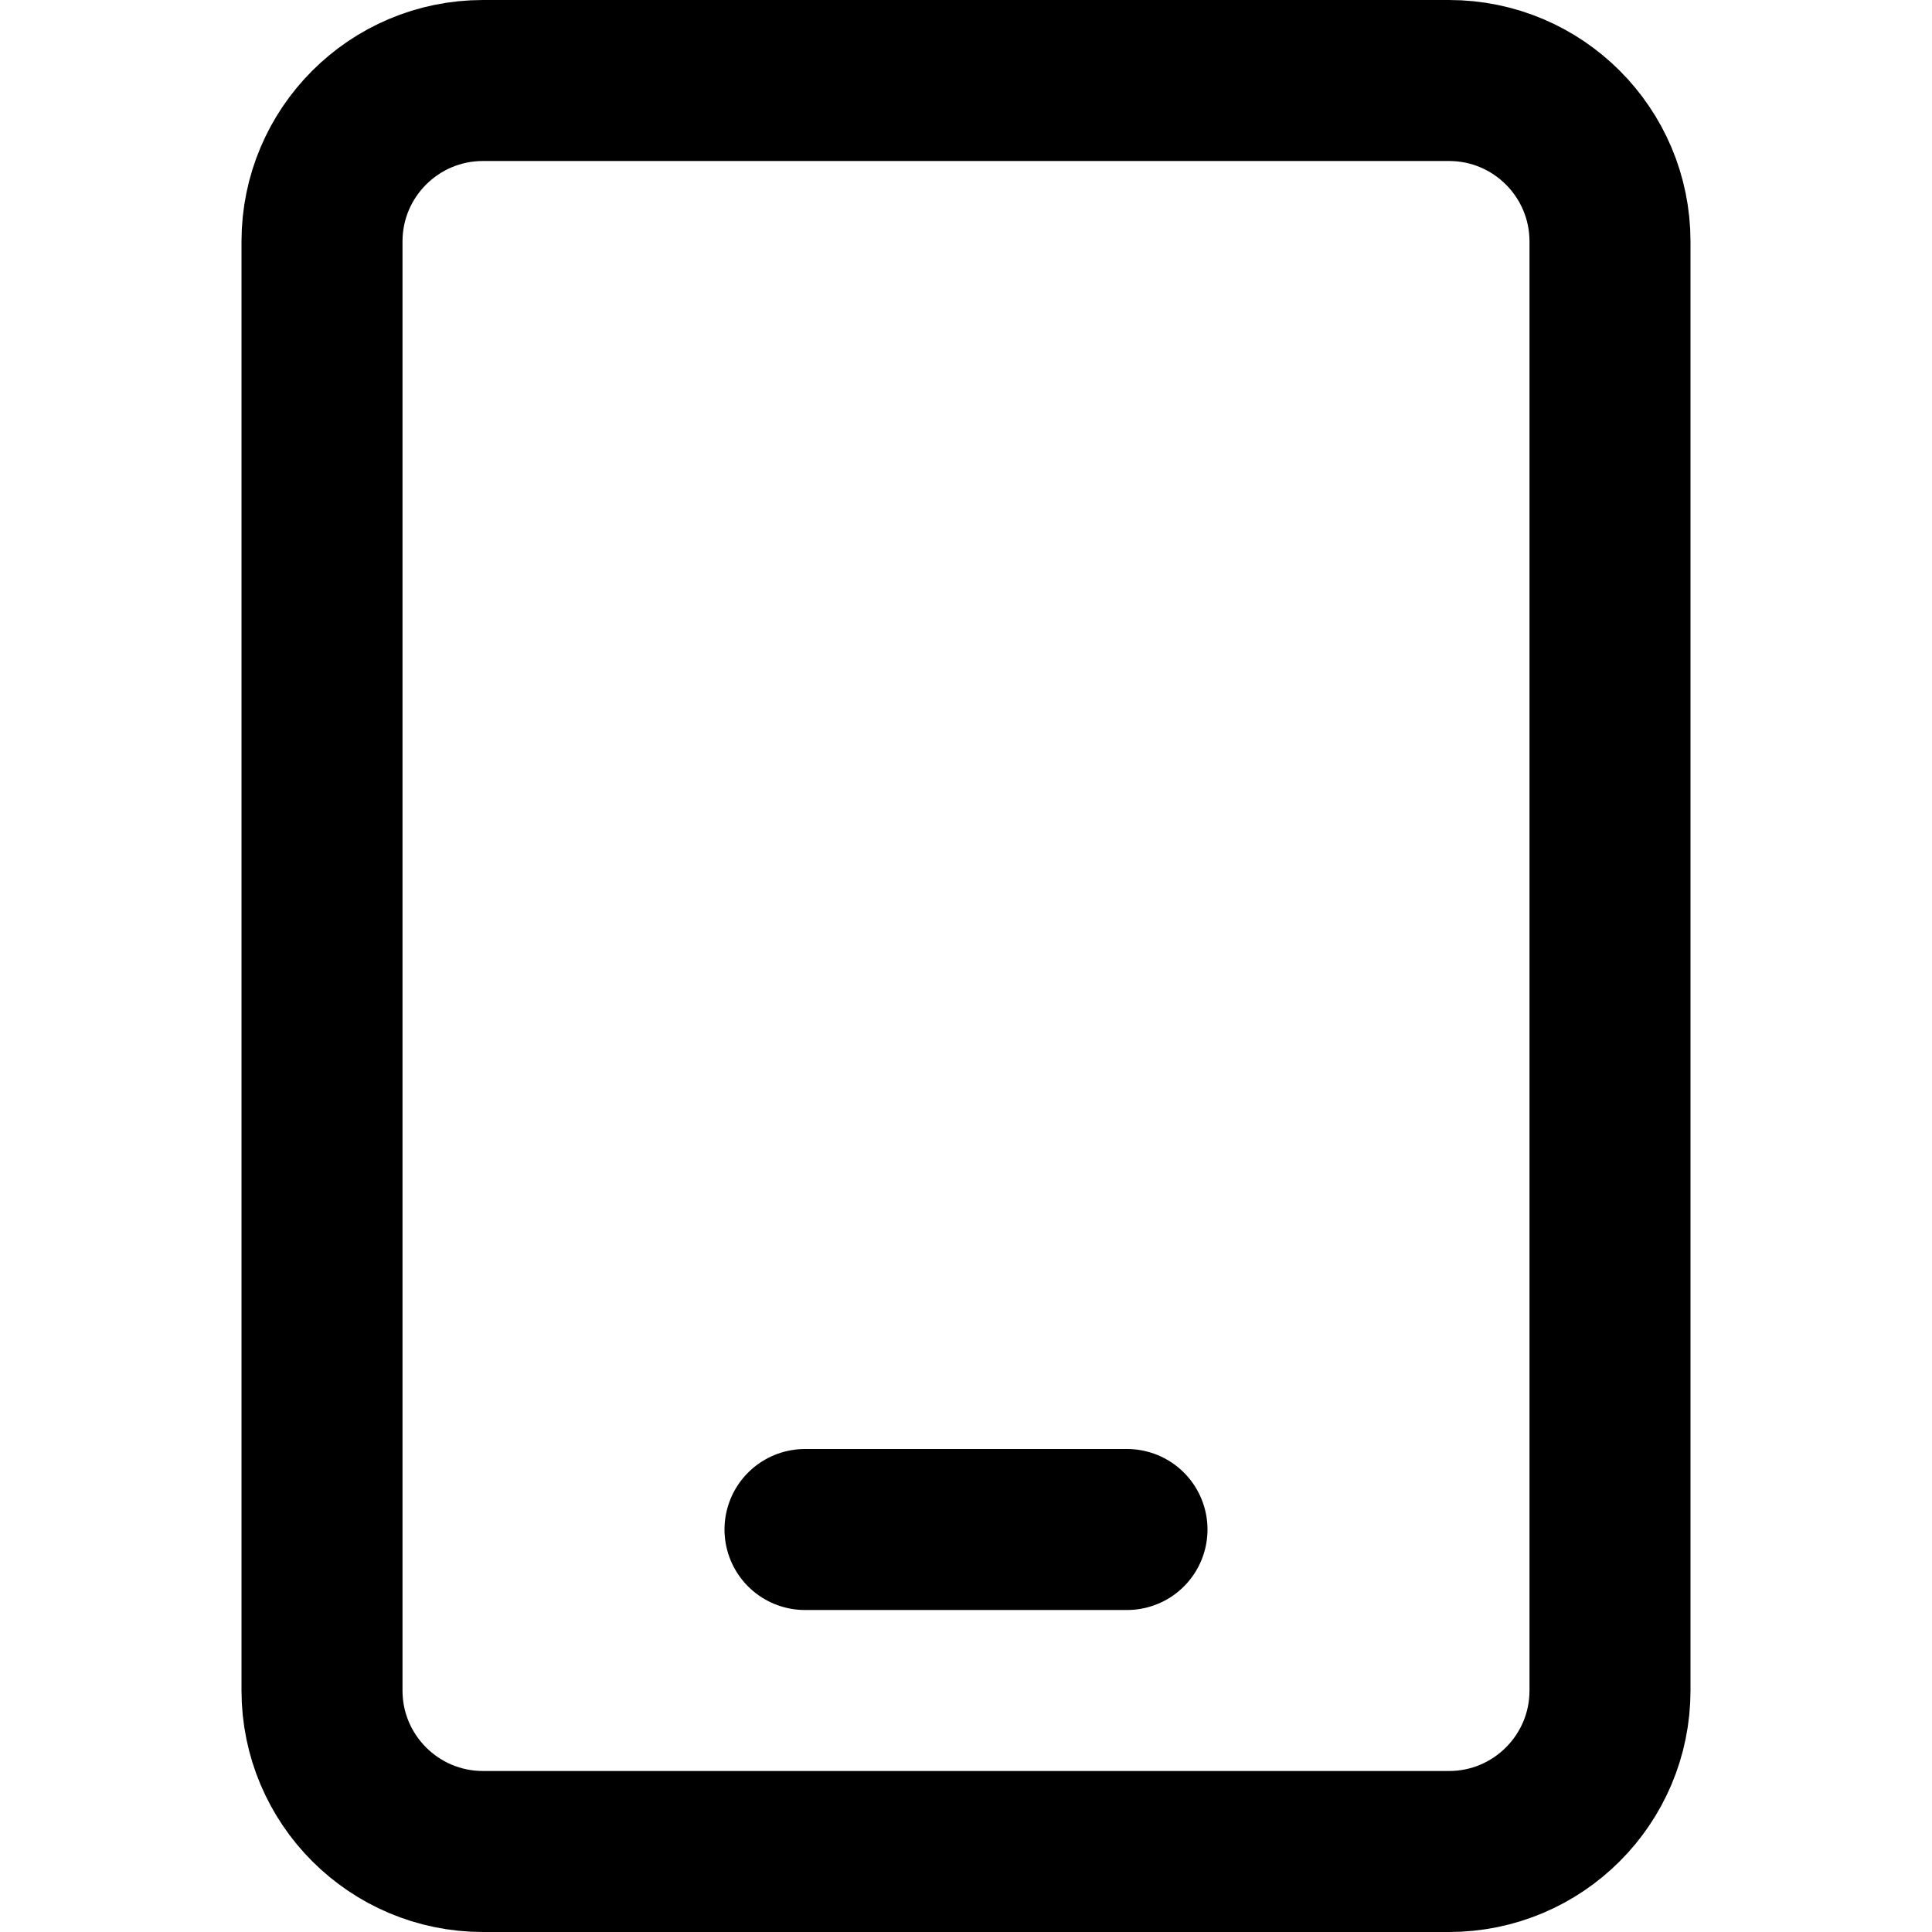
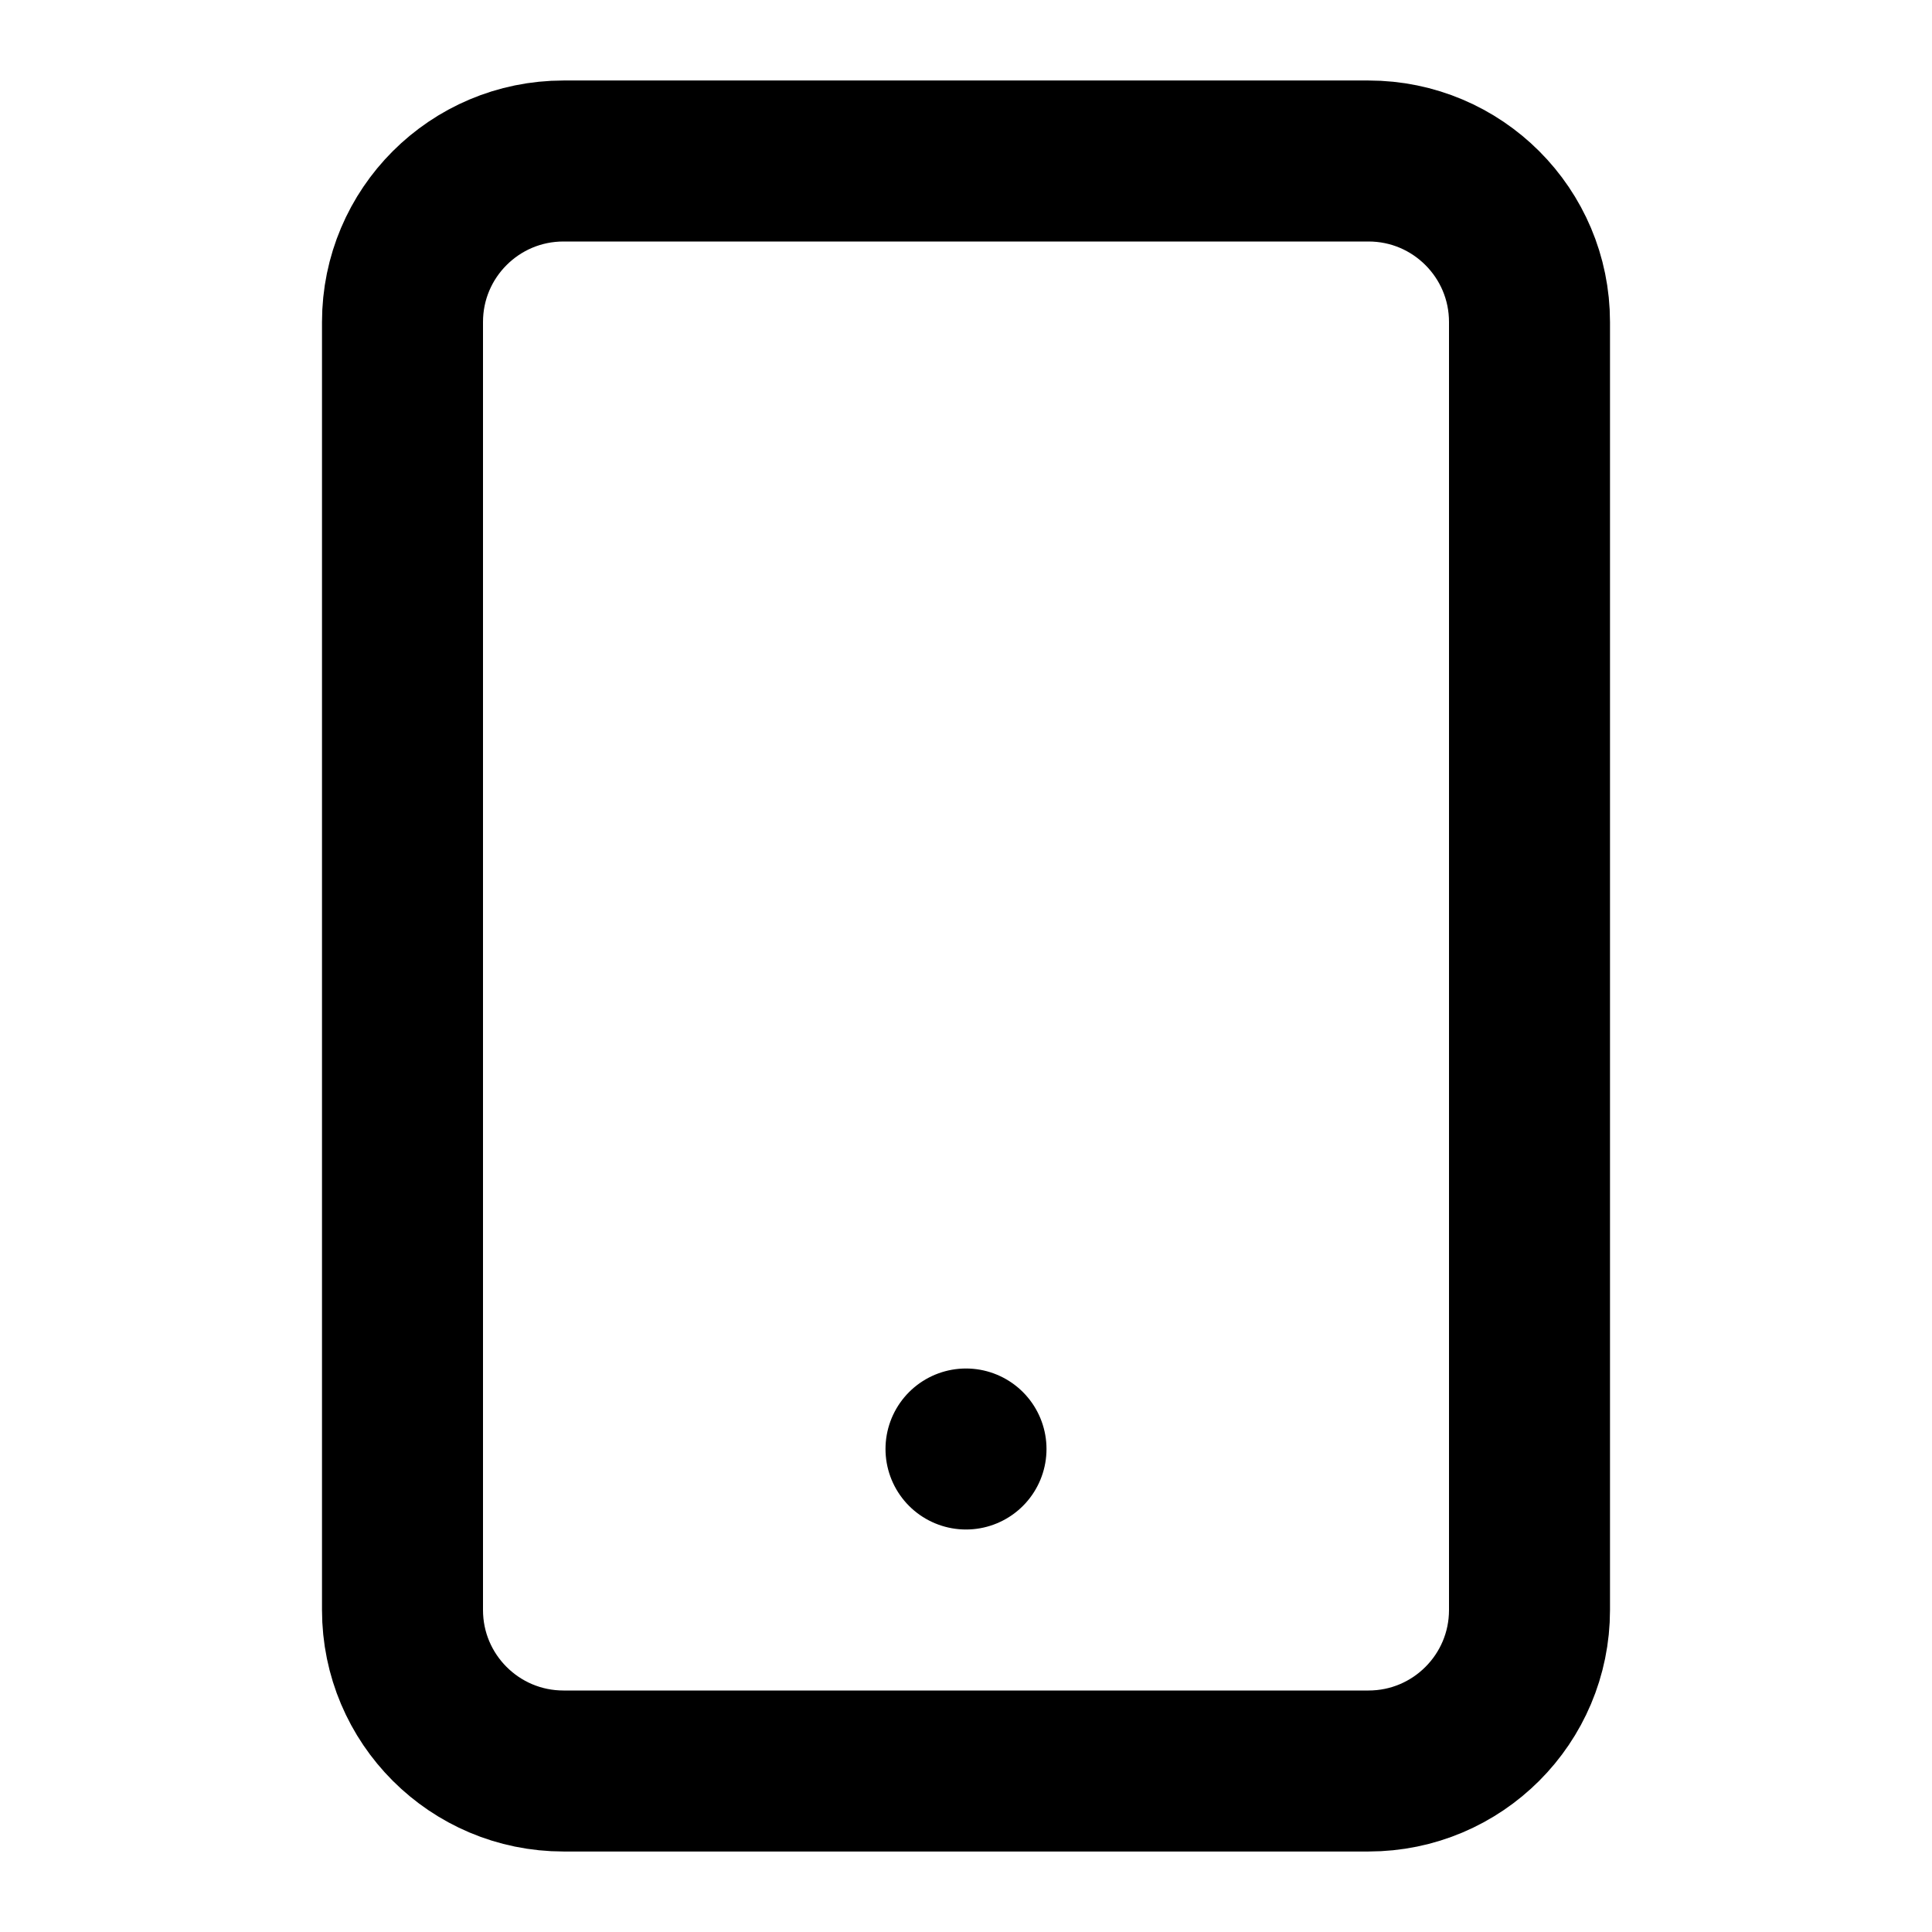
<svg xmlns="http://www.w3.org/2000/svg" class="i i-mobile" viewBox="0 0 24 24" fill="none" stroke="currentColor" stroke-width="2" stroke-linecap="round" stroke-linejoin="round">
-   <rect width="16" height="22" x="4" y="1" rx="2" />
-   <path d="M10 19h4" />
+   <rect width="14" height="20" x="5" y="2" rx="2" ry="2" />
+   <path d="M12 18Z" />
</svg>
